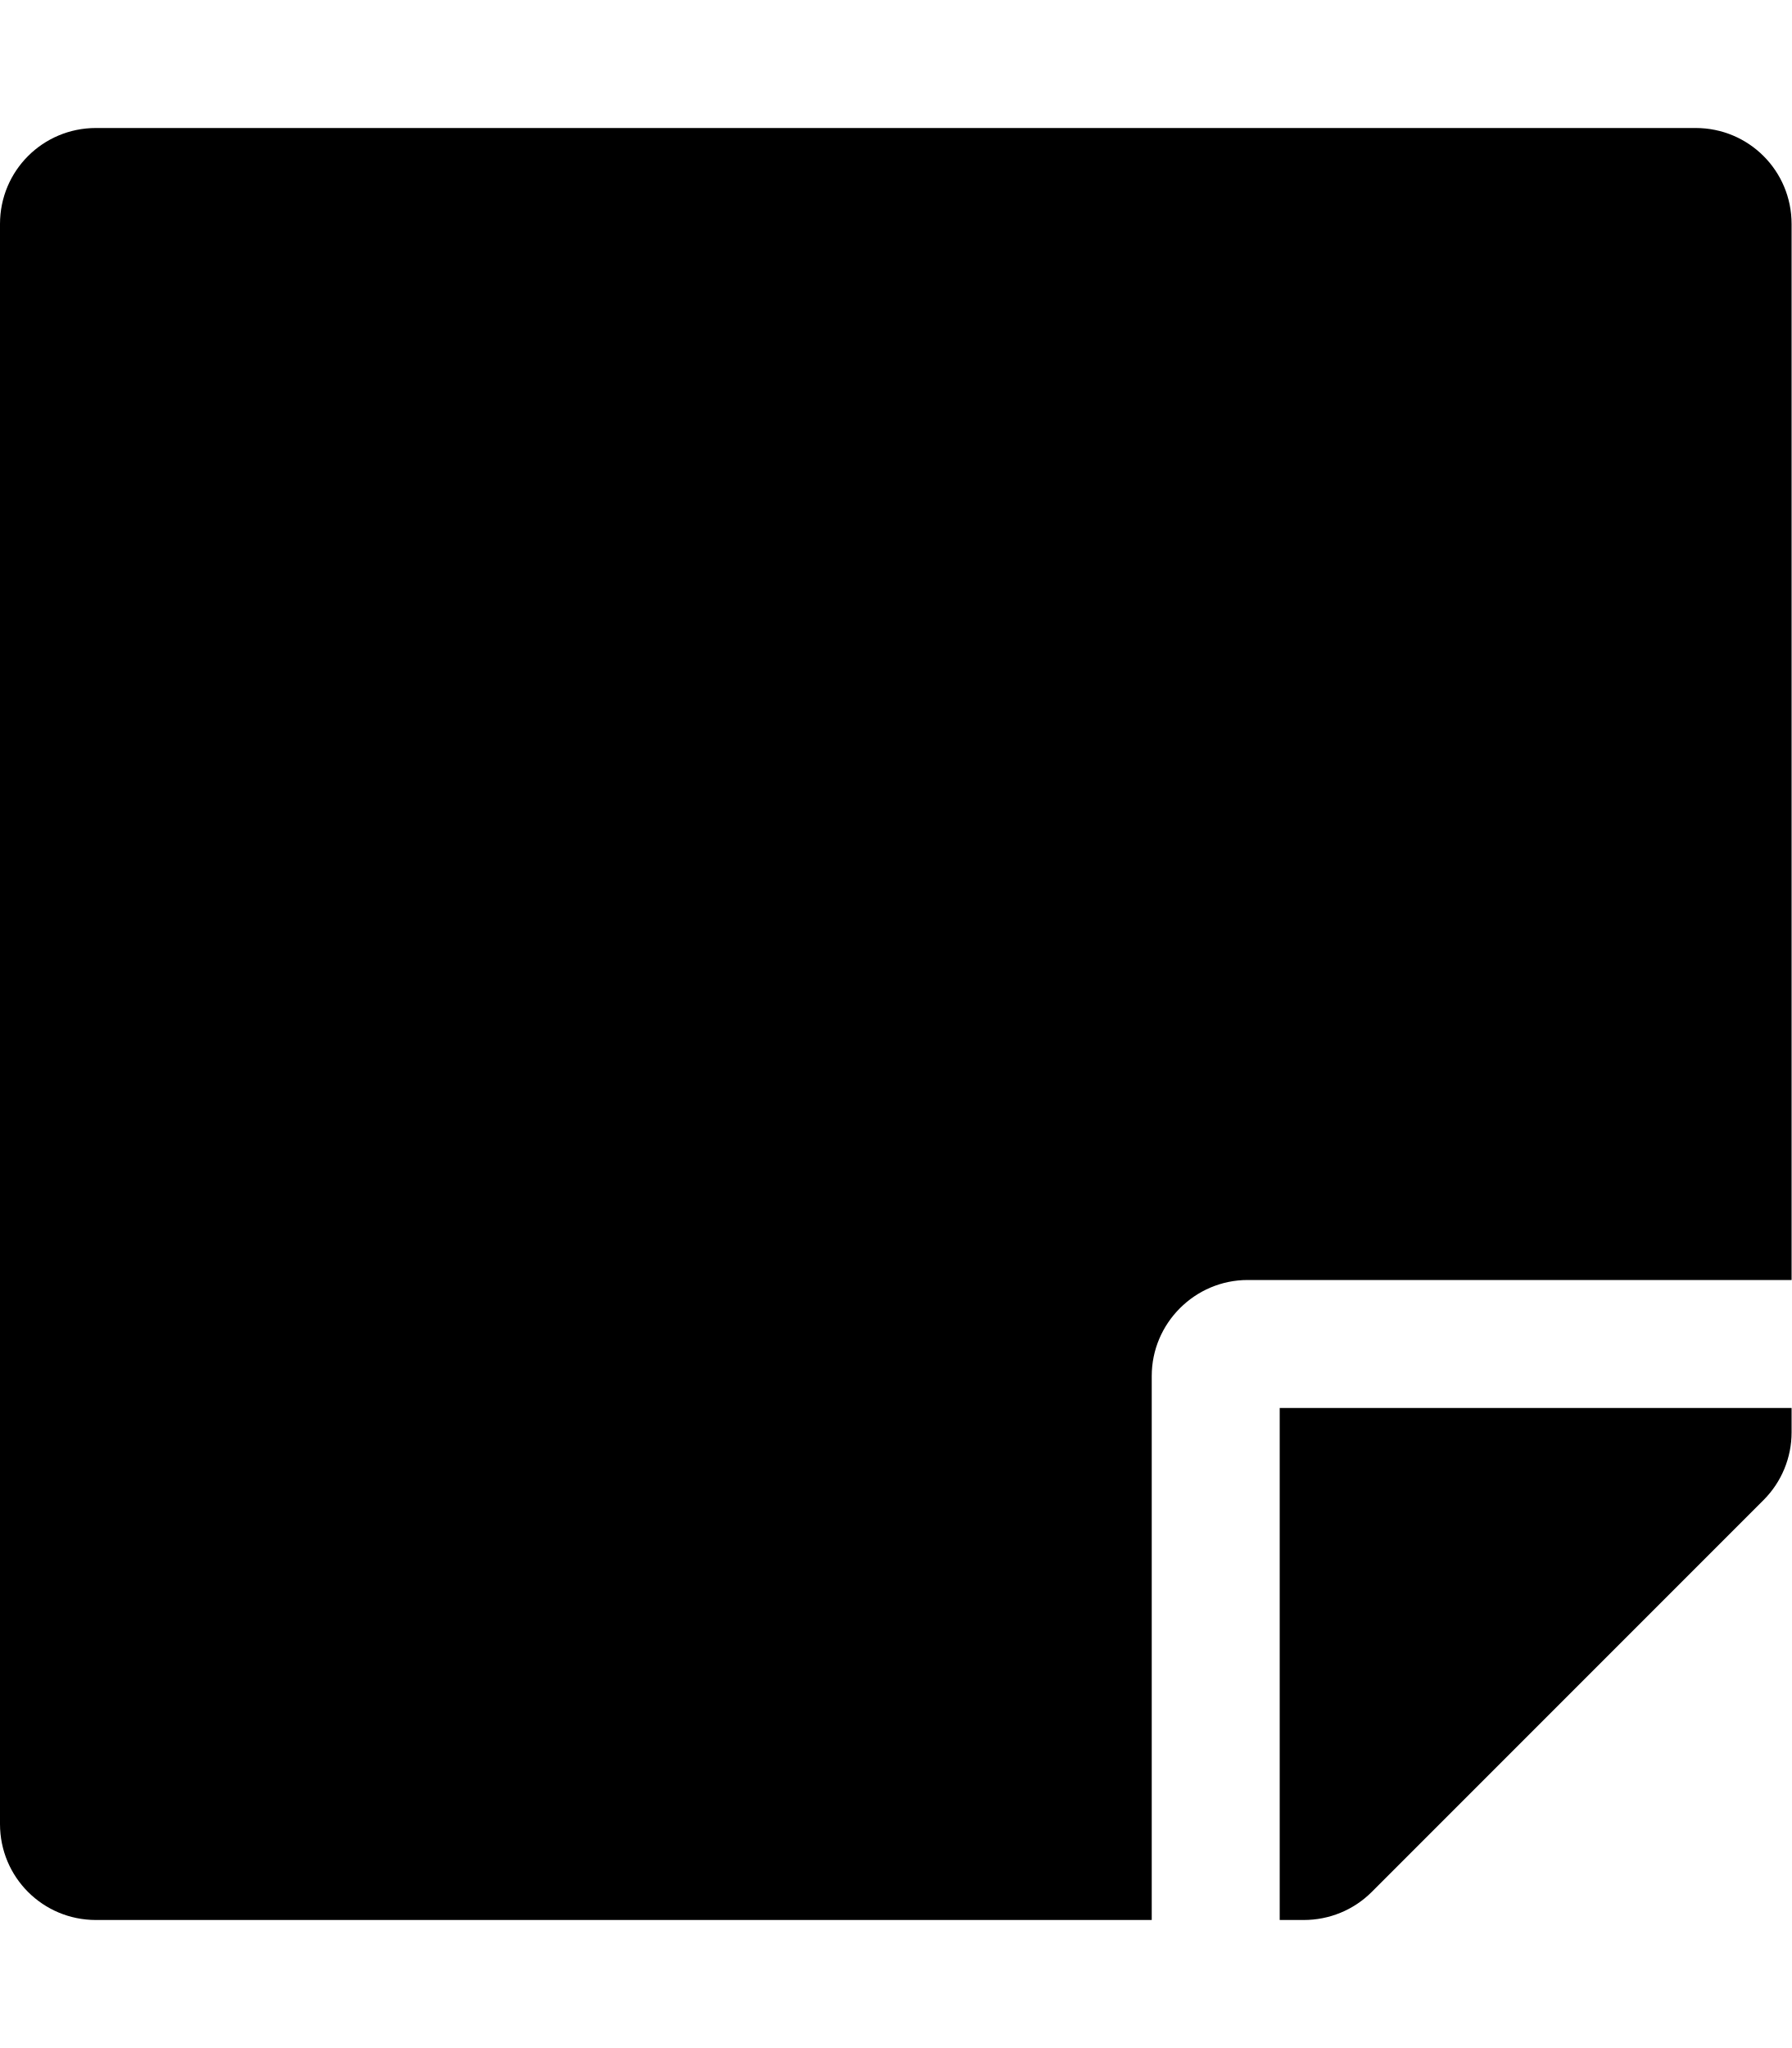
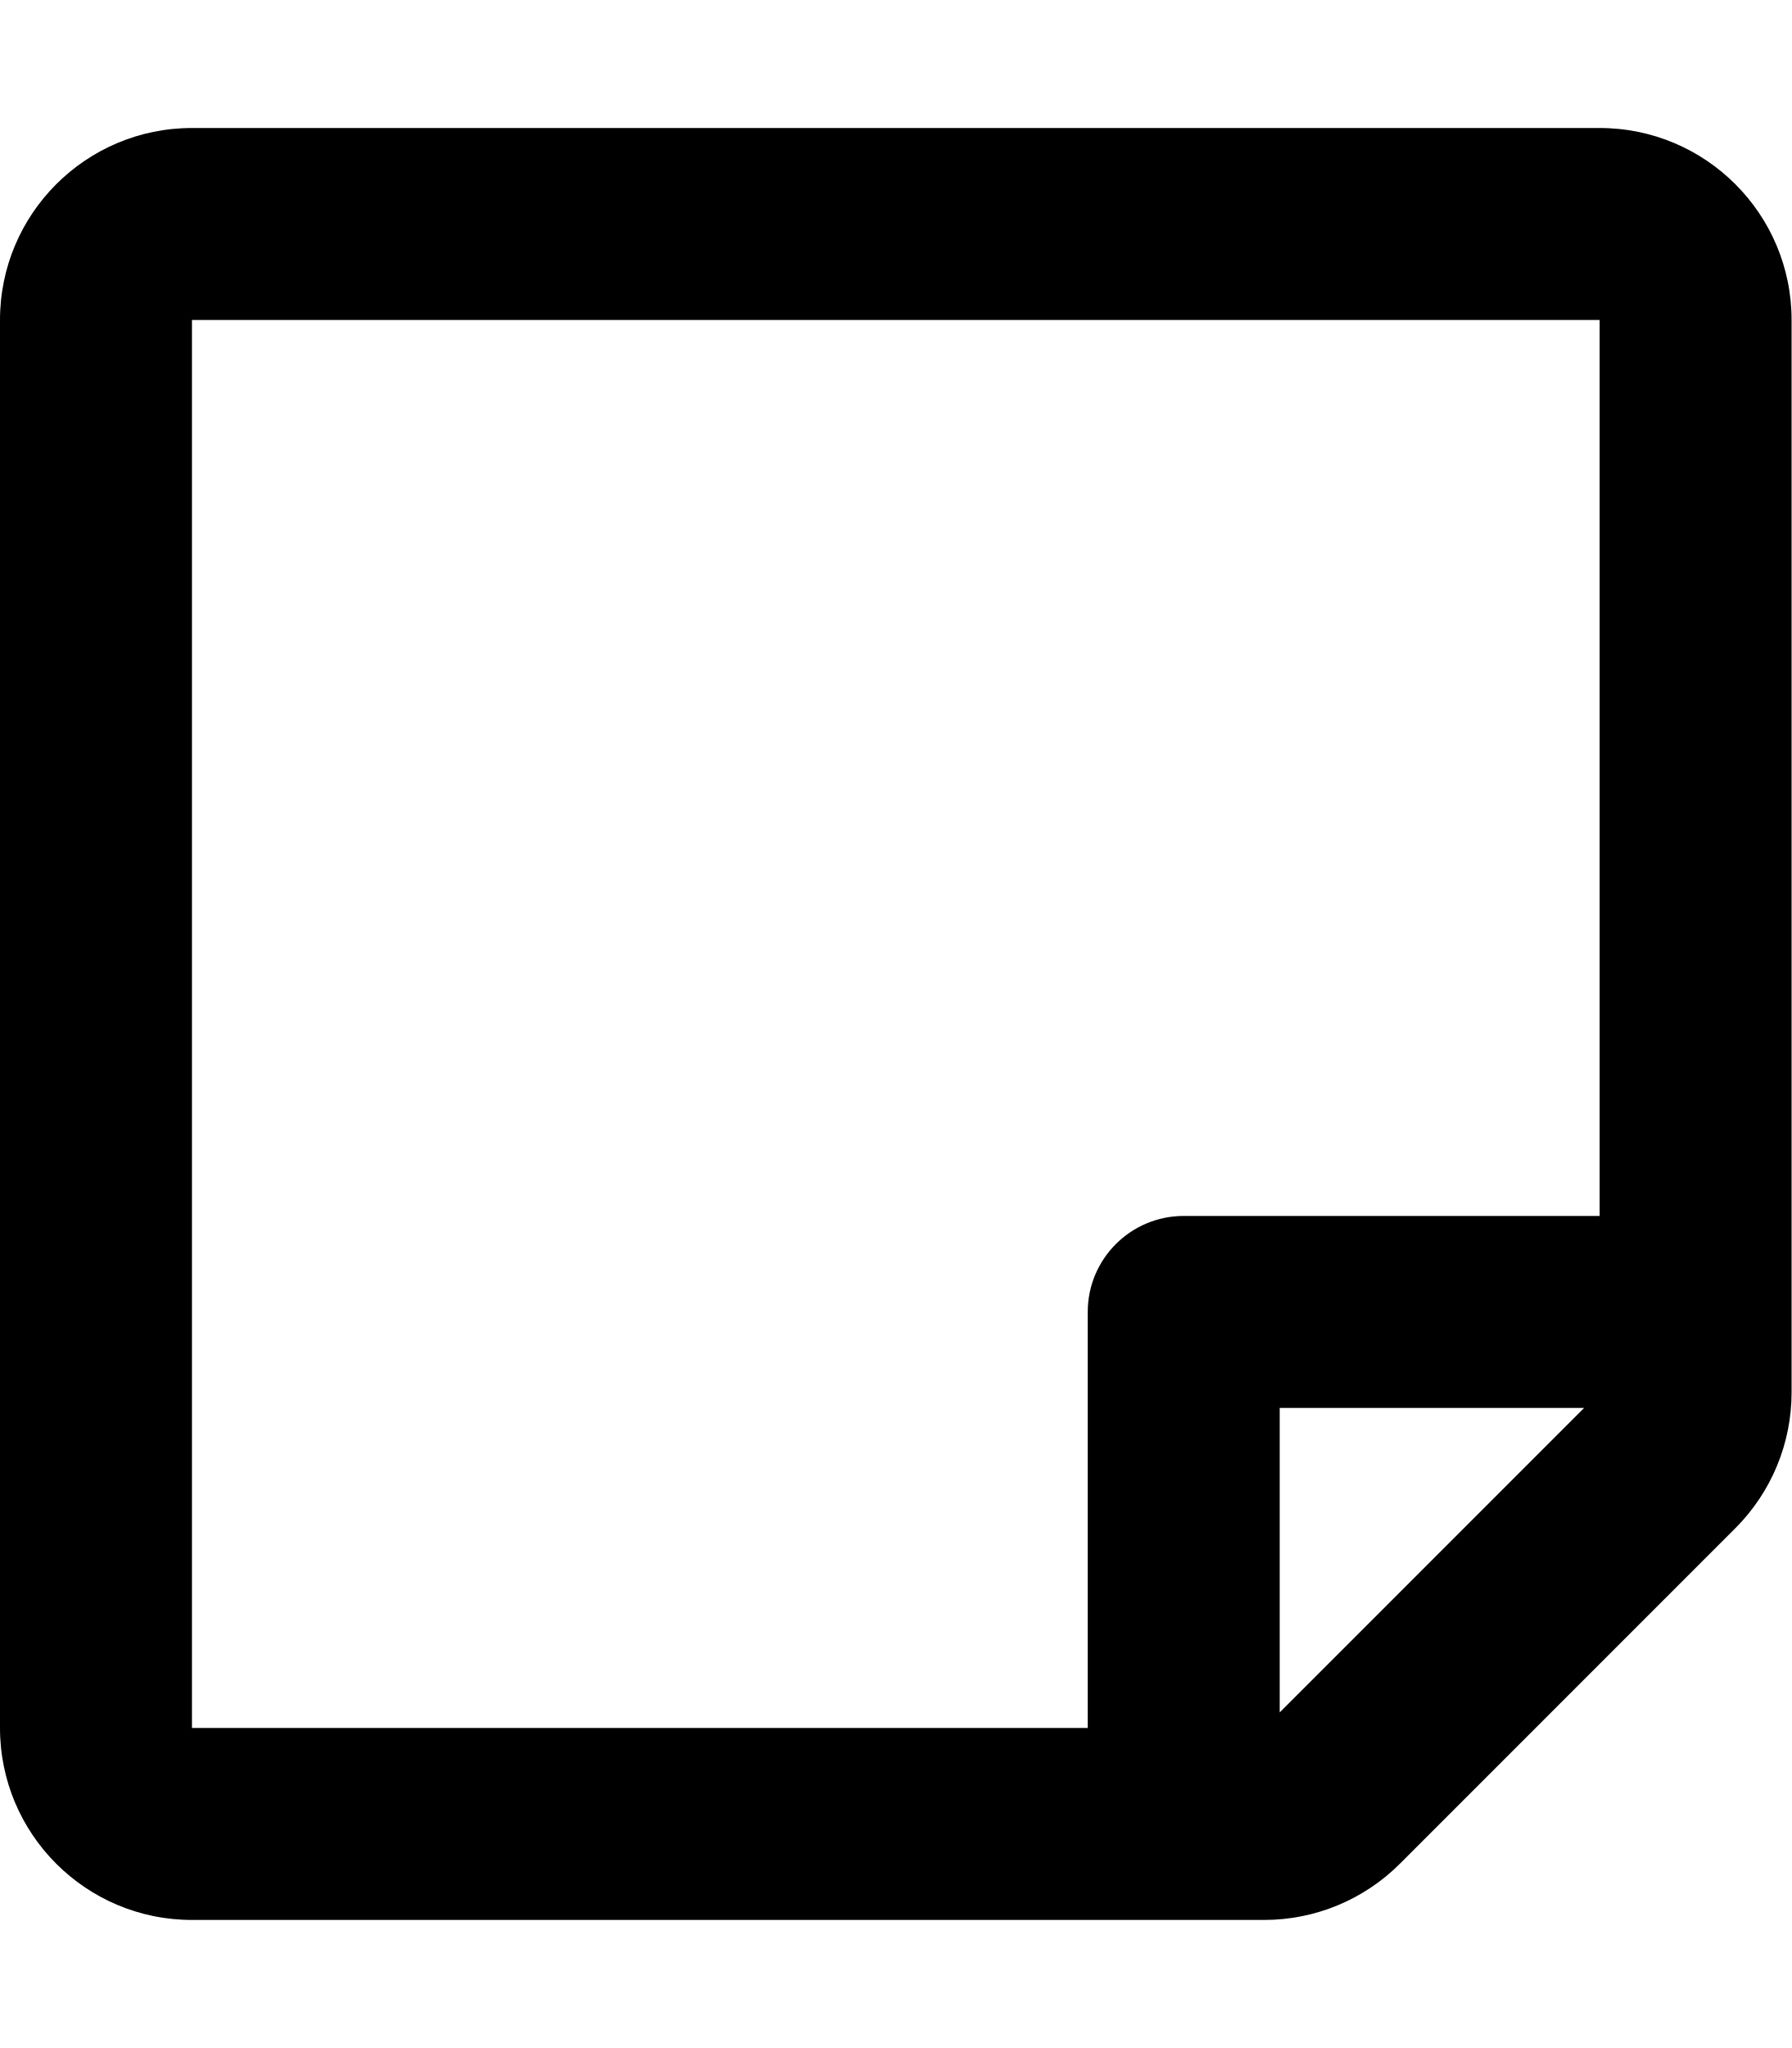
<svg xmlns="http://www.w3.org/2000/svg" viewBox="0 0 448 512">
-   <path d="M312 320h136V56c0-13.3-10.7-24-24-24H24C10.7 32 0 42.7 0 56v400c0 13.3 10.7 24 24 24h264V344c0-13.2 10.8-24 24-24zm129 55l-98 98c-4.5 4.5-10.6 7-17 7h-6V352h128v6.1c0 6.3-2.5 12.4-7 16.9z" />
+   <path d="M448 348.106V80c0-26.51-21.49-48-48-48H48C21.49 32 0 53.49 0 80v351.988c0 26.51 21.49 48 48 48h268.118a48 48 0 0 0 33.941-14.059l83.882-83.882A48 48 0 0 0 448 348.106zm-128 80v-76.118h76.118L320 428.106zM400 80v223.988H296c-13.255 0-24 10.745-24 24v104H48V80h352z" />
</svg>
